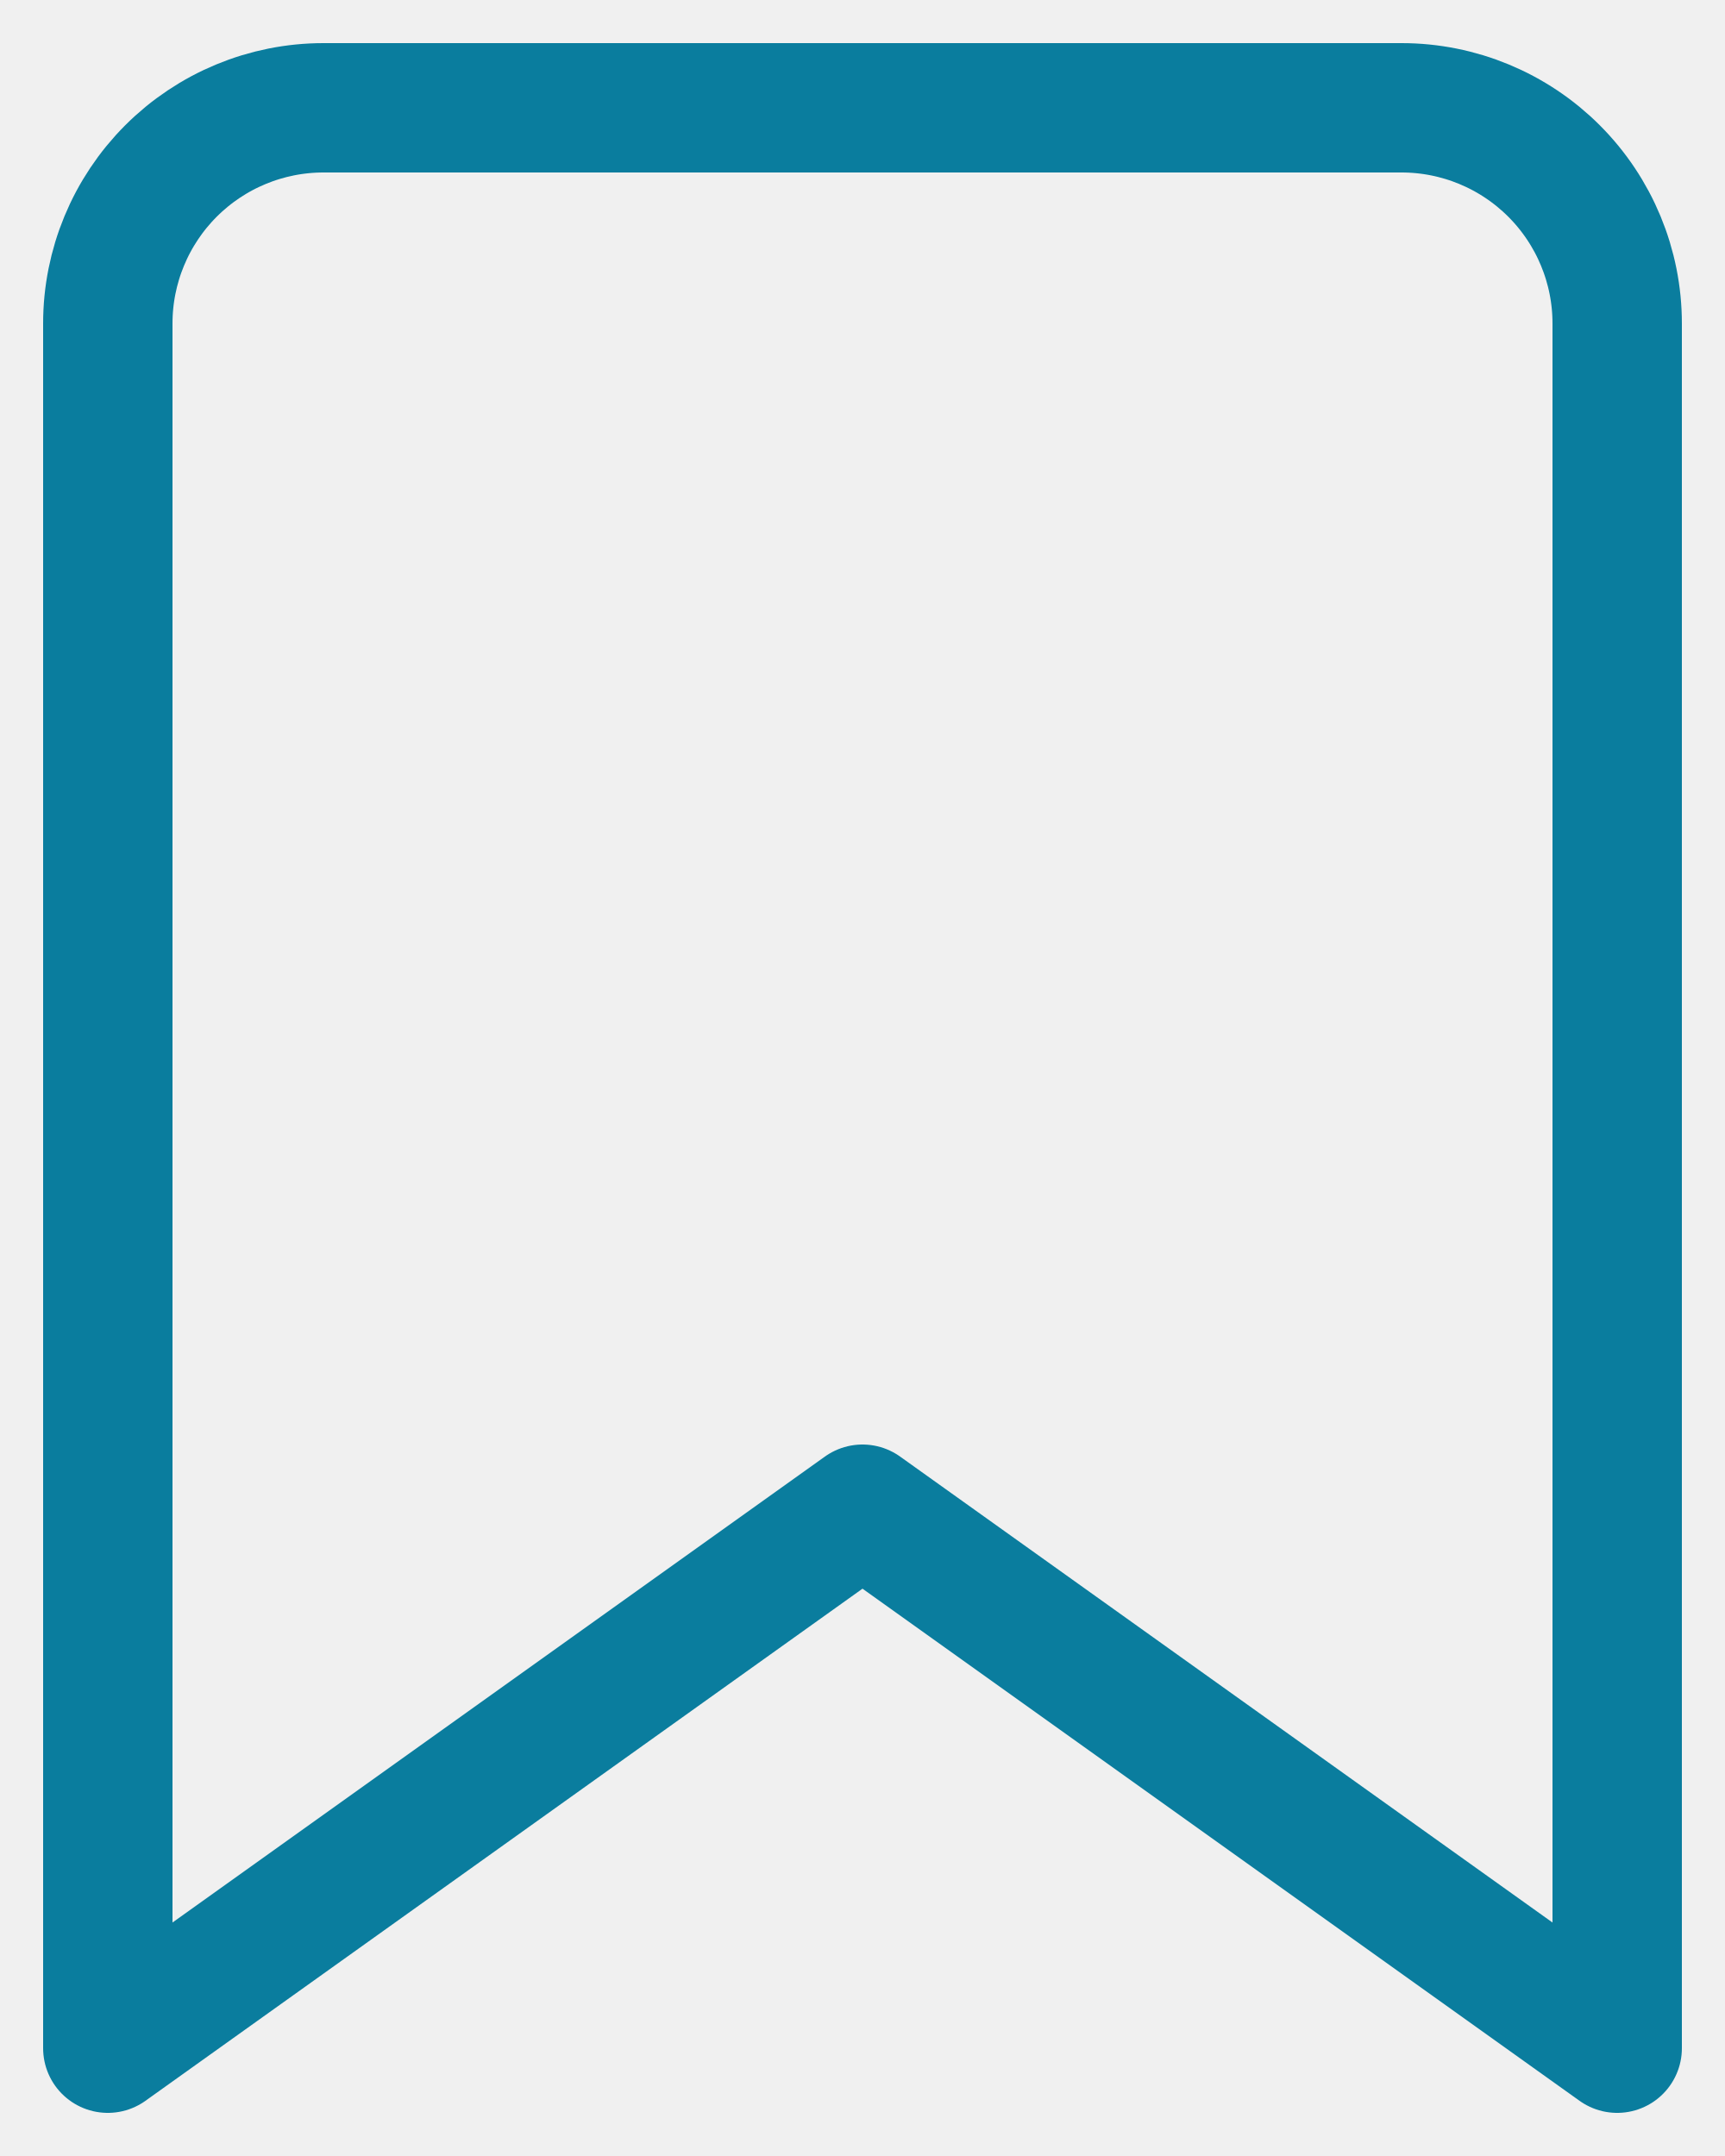
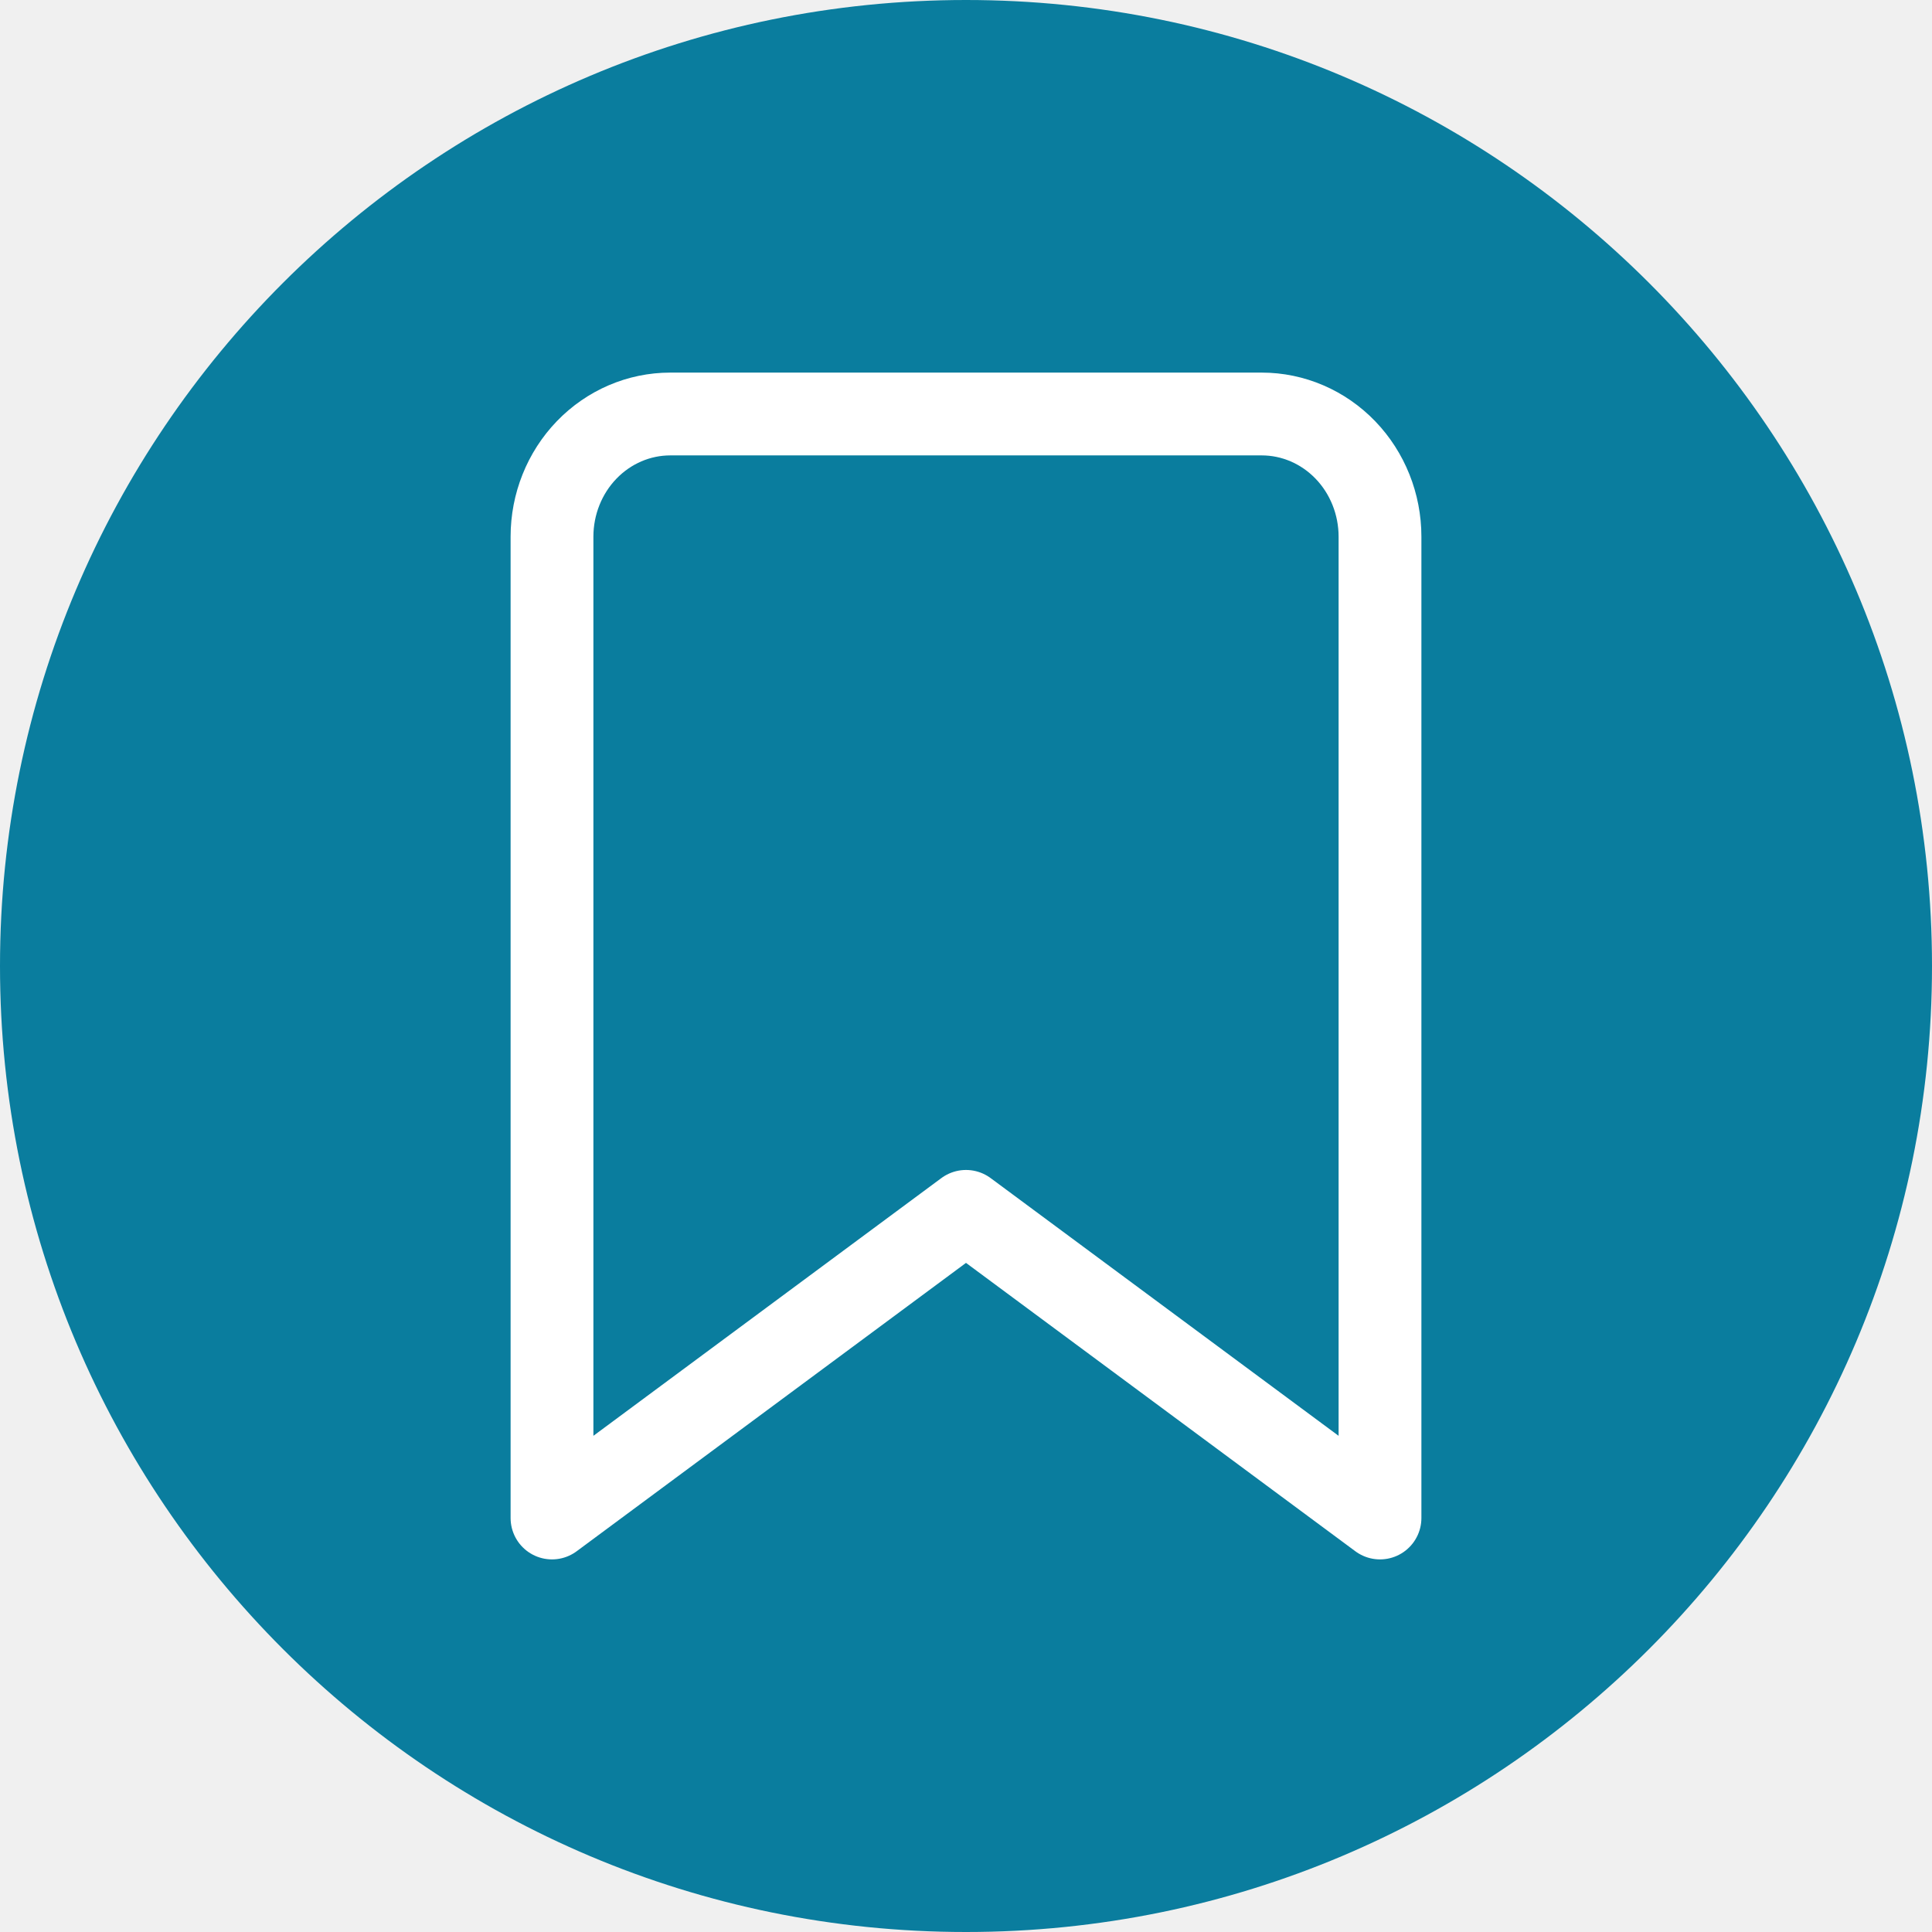
- <svg xmlns="http://www.w3.org/2000/svg" width="16" height="20" viewBox="0 0 16 20" fill="none">
-   <path d="M15 19L8 14L1 19V3C1 2.47 1.211 1.961 1.586 1.586C1.961 1.211 2.47 1 3 1H13C13.53 1 14.039 1.211 14.414 1.586C14.789 1.961 15 2.47 15 3V19Z" stroke="#0A7D9E" stroke-width="1.2" stroke-linecap="round" stroke-linejoin="round" />
+ <svg xmlns="http://www.w3.org/2000/svg" width="28" height="28" viewBox="0 0 28 28" fill="none">
+   <path d="M28 14C28 21.732 21.732 28 14 28C6.268 28 0 21.732 0 14C0 6.268 6.268 0 14 0C21.732 0 28 6.268 28 14Z" fill="#0A7D9E" />
+   <path d="M20 22L14 17.556L8 22V7.778C8 7.306 8.181 6.854 8.502 6.521C8.824 6.187 9.26 6 9.714 6H18.286C18.74 6 19.176 6.187 19.498 6.521C19.819 6.854 20 7.306 20 7.778V22Z" stroke="white" stroke-width="1.2" stroke-linecap="round" stroke-linejoin="round" />
</svg>
